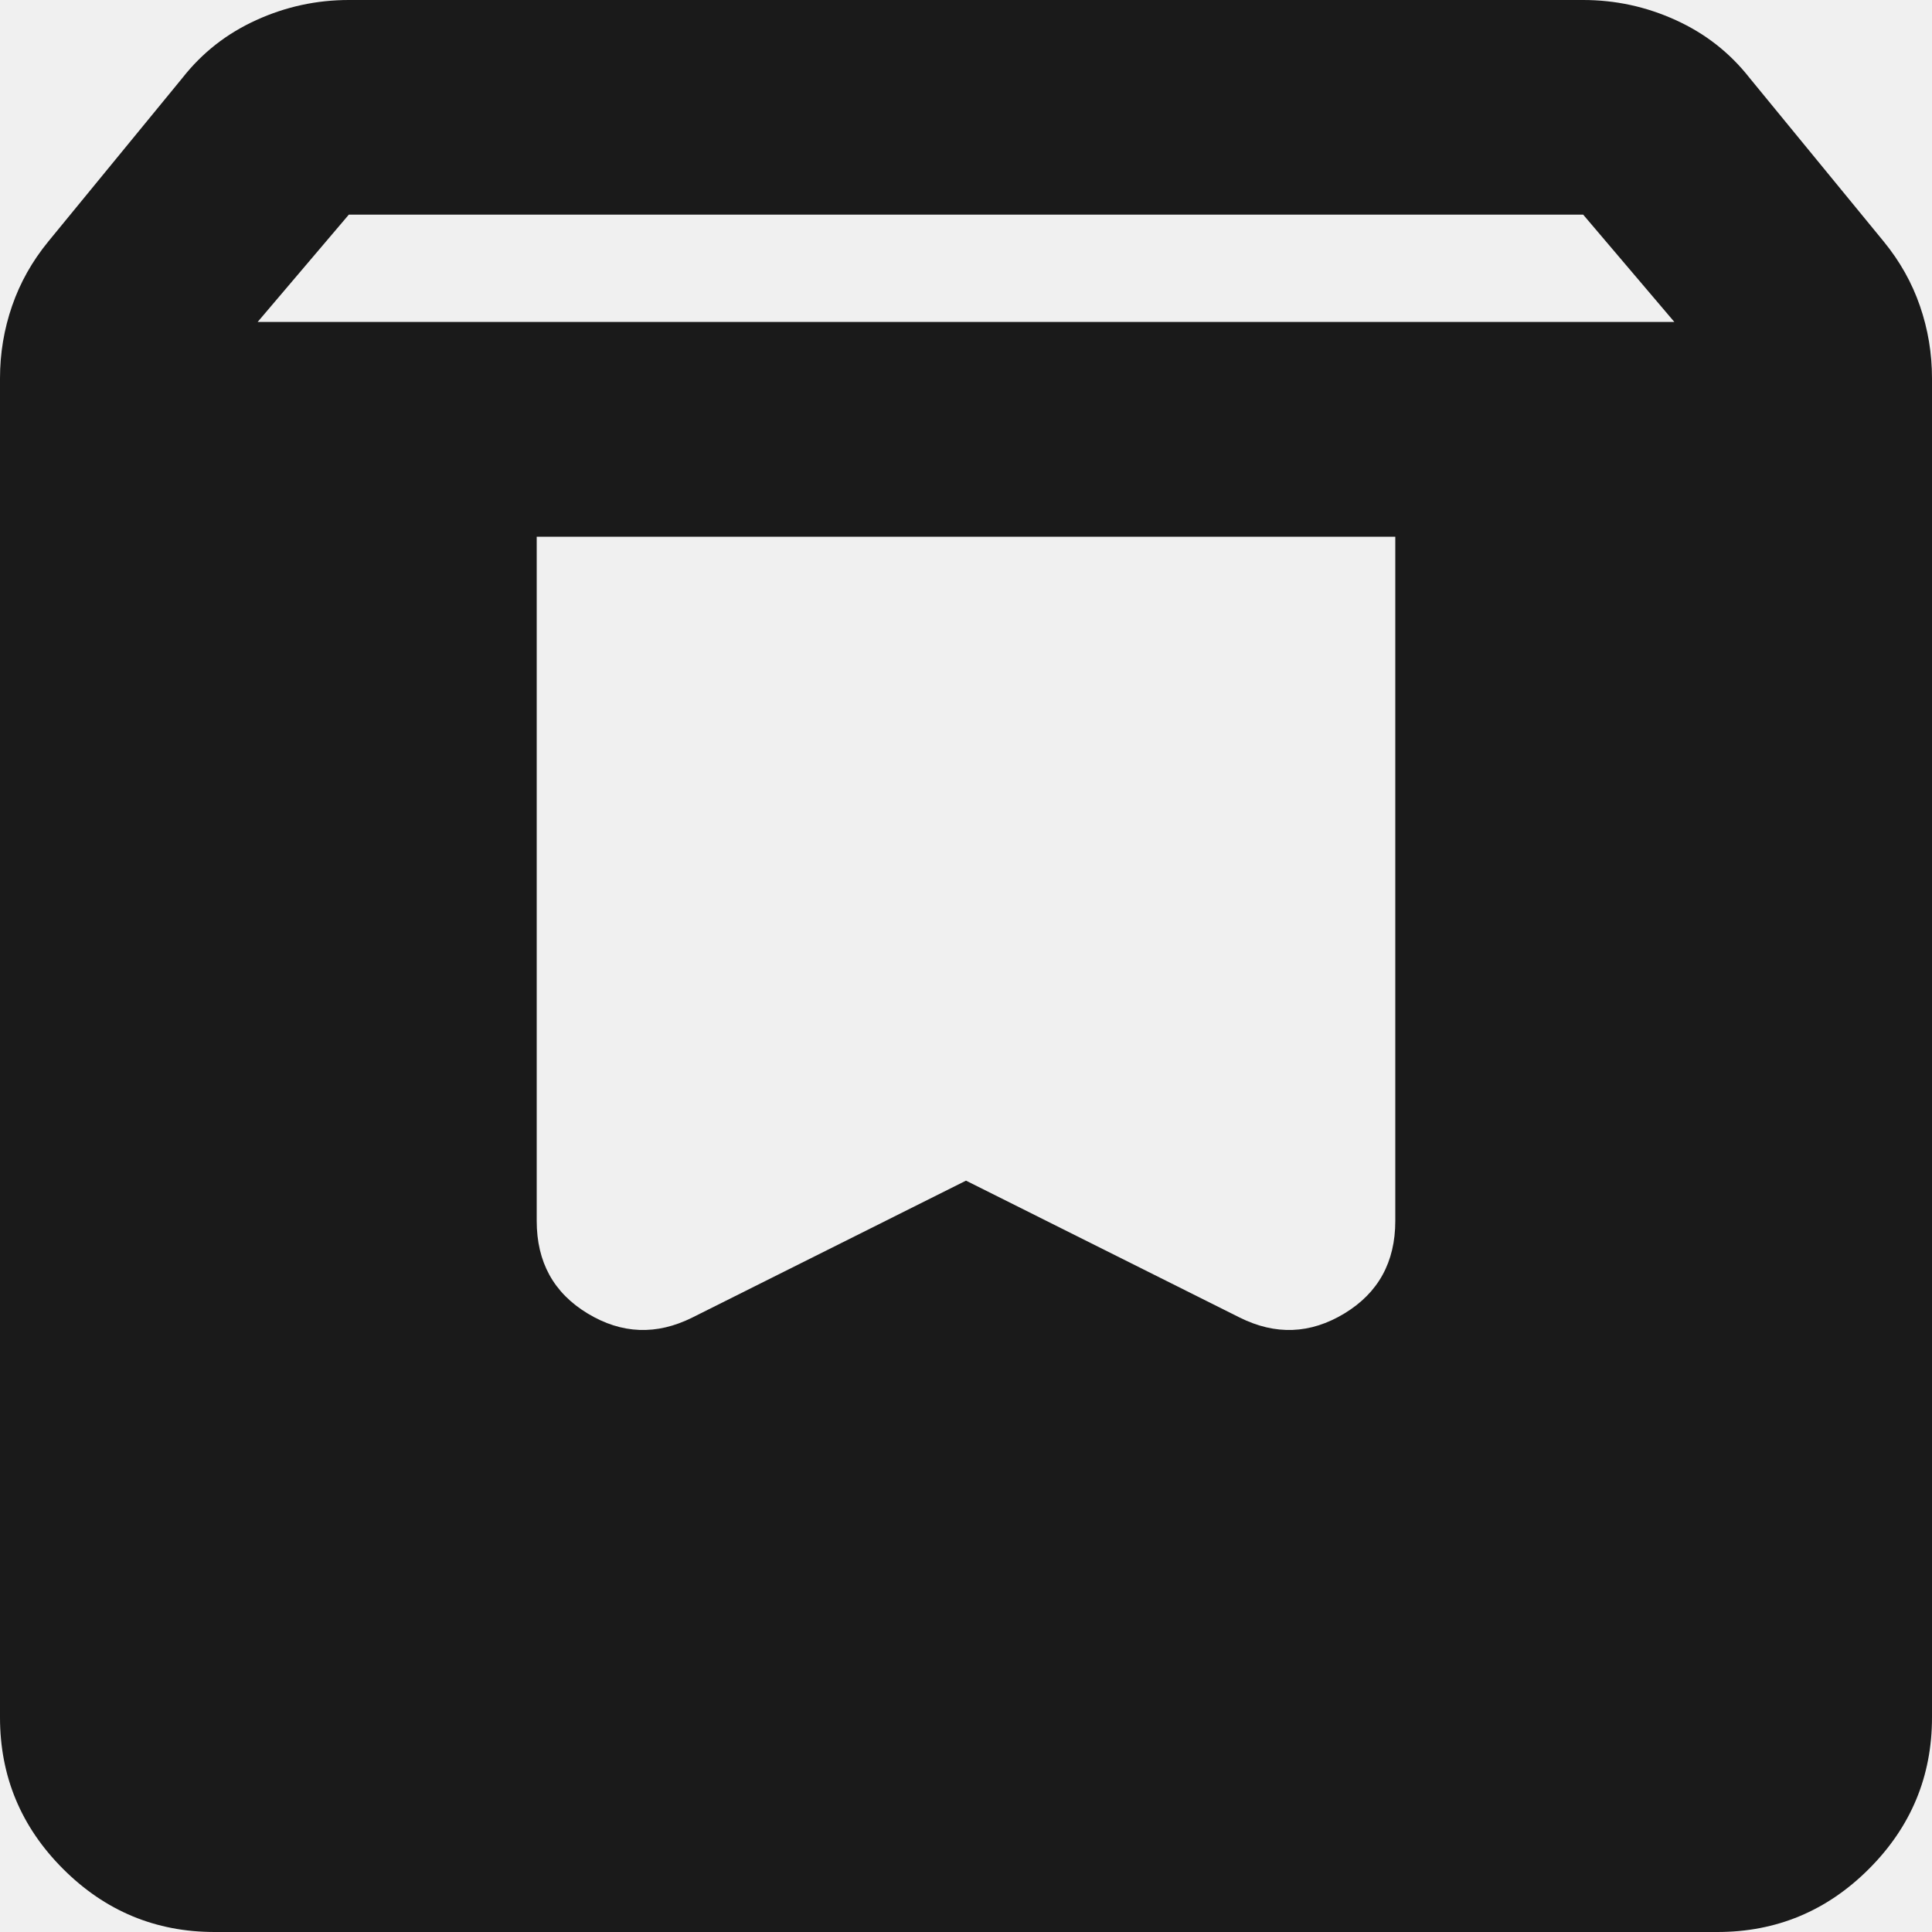
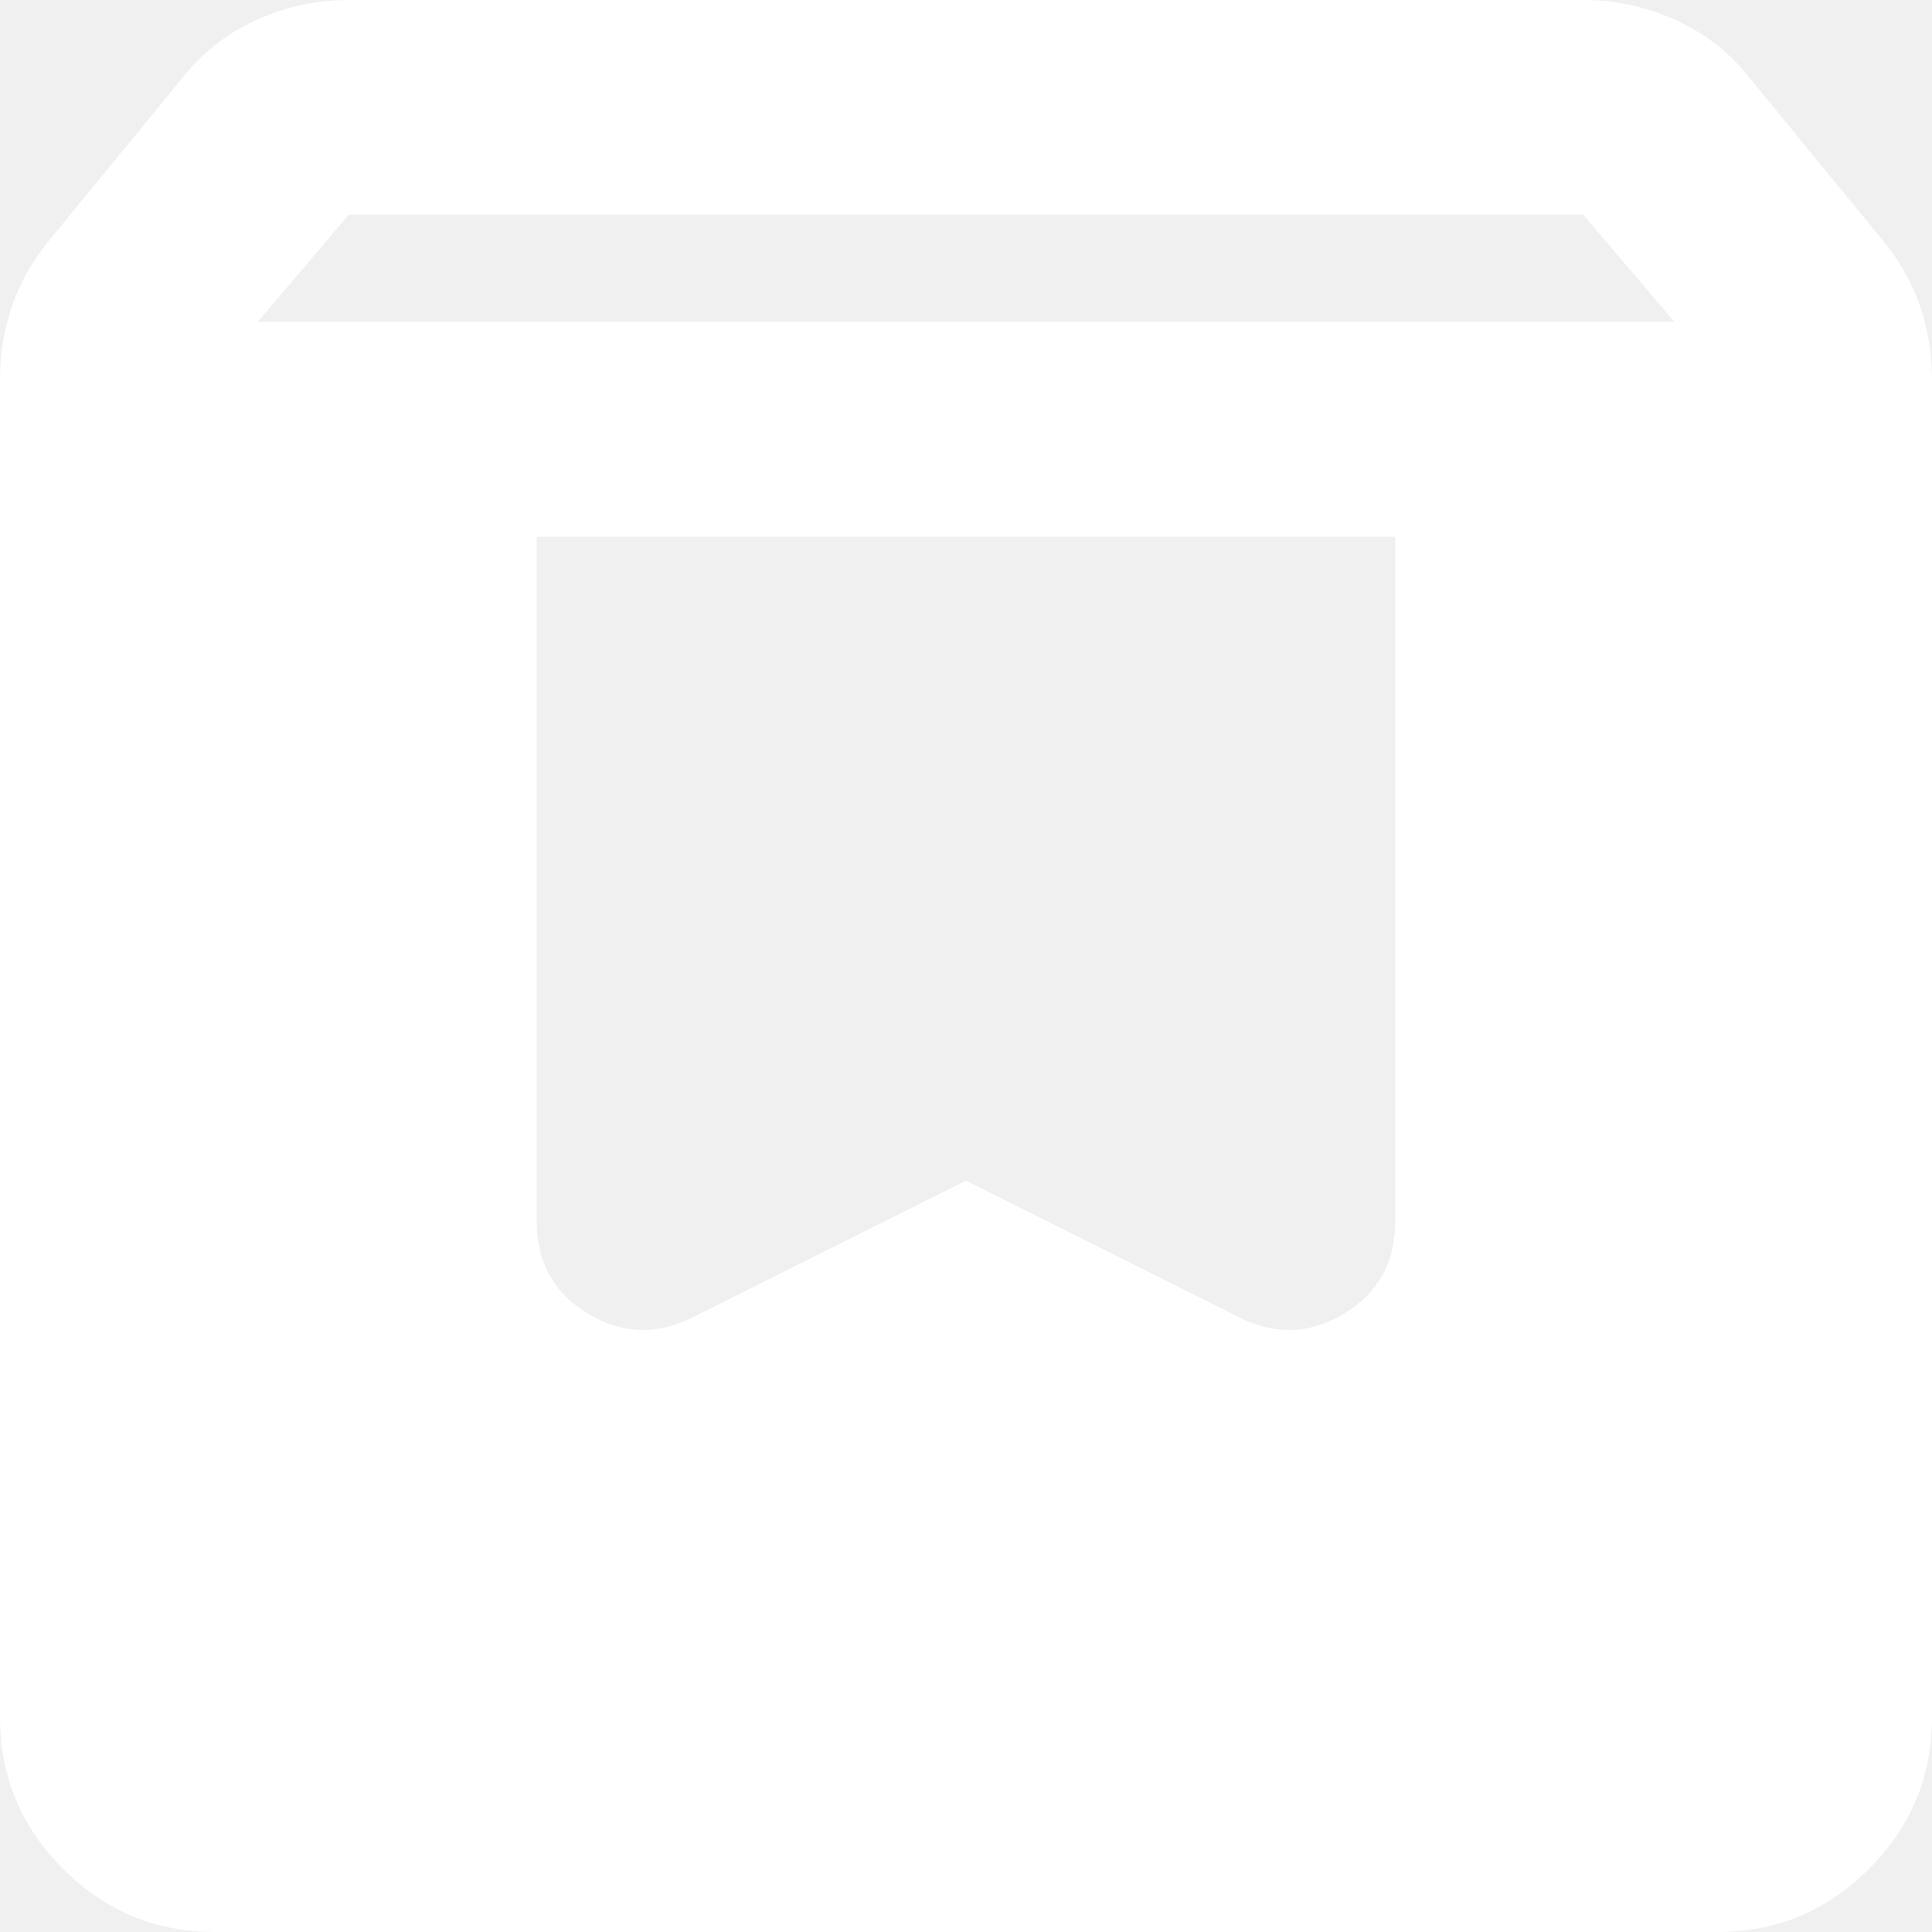
<svg xmlns="http://www.w3.org/2000/svg" width="20" height="20" viewBox="0 0 20 20" fill="none">
-   <path d="M2.222 20C1.611 20 1.088 19.782 0.653 19.347C0.218 18.912 0 18.389 0 17.778V3.917C0 3.657 0.042 3.407 0.125 3.167C0.208 2.926 0.333 2.704 0.5 2.5L1.889 0.806C2.093 0.546 2.347 0.347 2.653 0.208C2.958 0.069 3.278 0 3.611 0H16.389C16.722 0 17.042 0.069 17.347 0.208C17.653 0.347 17.907 0.546 18.111 0.806L19.5 2.5C19.667 2.704 19.792 2.926 19.875 3.167C19.958 3.407 20 3.657 20 3.917V17.778C20 18.389 19.782 18.912 19.347 19.347C18.912 19.782 18.389 20 17.778 20H2.222ZM2.667 3.333H17.333L16.389 2.222H3.611L2.667 3.333ZM14.444 5.556H5.556V12.639C5.556 13.065 5.731 13.384 6.083 13.597C6.435 13.81 6.796 13.824 7.167 13.639L10 12.222L12.833 13.639C13.204 13.824 13.565 13.81 13.917 13.597C14.268 13.384 14.444 13.065 14.444 12.639V5.556Z" fill="#1A1A1A" />
+   <path d="M2.222 20C1.611 20 1.088 19.782 0.653 19.347C0.218 18.912 0 18.389 0 17.778V3.917C0 3.657 0.042 3.407 0.125 3.167C0.208 2.926 0.333 2.704 0.5 2.5L1.889 0.806C2.093 0.546 2.347 0.347 2.653 0.208C2.958 0.069 3.278 0 3.611 0H16.389C16.722 0 17.042 0.069 17.347 0.208C17.653 0.347 17.907 0.546 18.111 0.806L19.5 2.5C19.667 2.704 19.792 2.926 19.875 3.167C19.958 3.407 20 3.657 20 3.917V17.778C20 18.389 19.782 18.912 19.347 19.347C18.912 19.782 18.389 20 17.778 20H2.222ZM2.667 3.333H17.333L16.389 2.222H3.611L2.667 3.333ZM14.444 5.556H5.556V12.639C5.556 13.065 5.731 13.384 6.083 13.597C6.435 13.81 6.796 13.824 7.167 13.639L10 12.222L12.833 13.639C13.204 13.824 13.565 13.81 13.917 13.597C14.268 13.384 14.444 13.065 14.444 12.639V5.556Z" fill="white" />
</svg>
